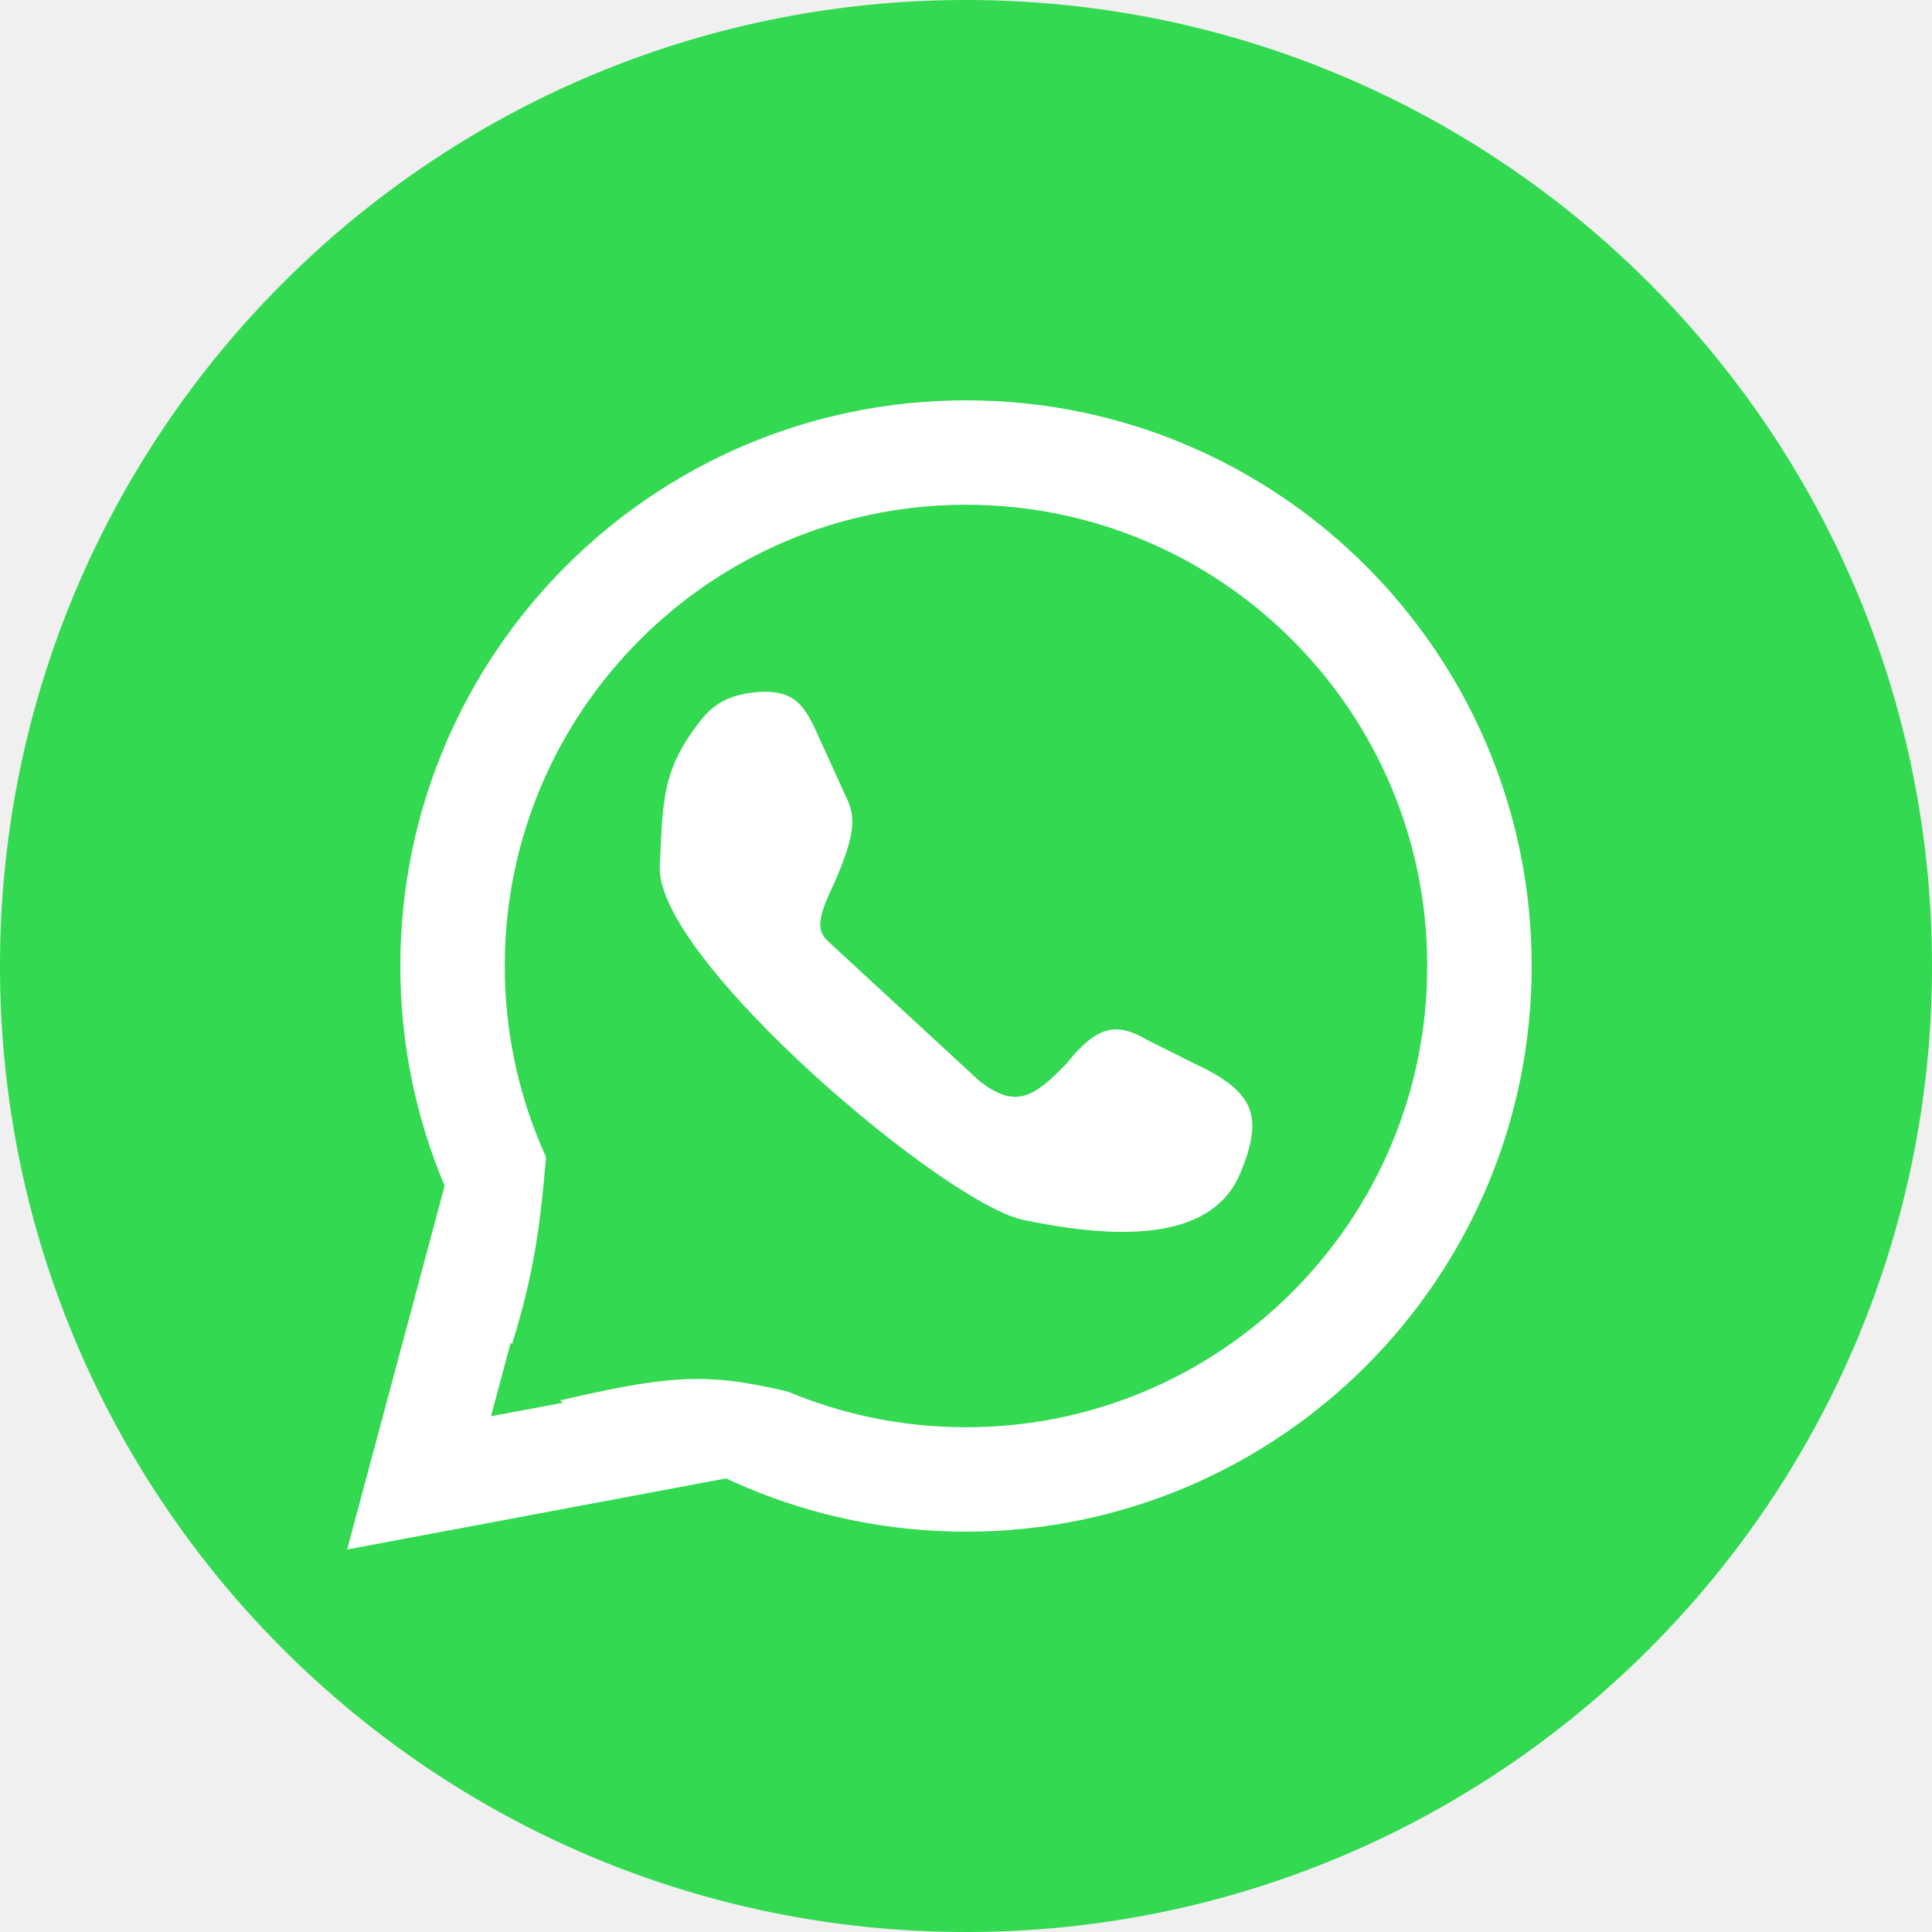
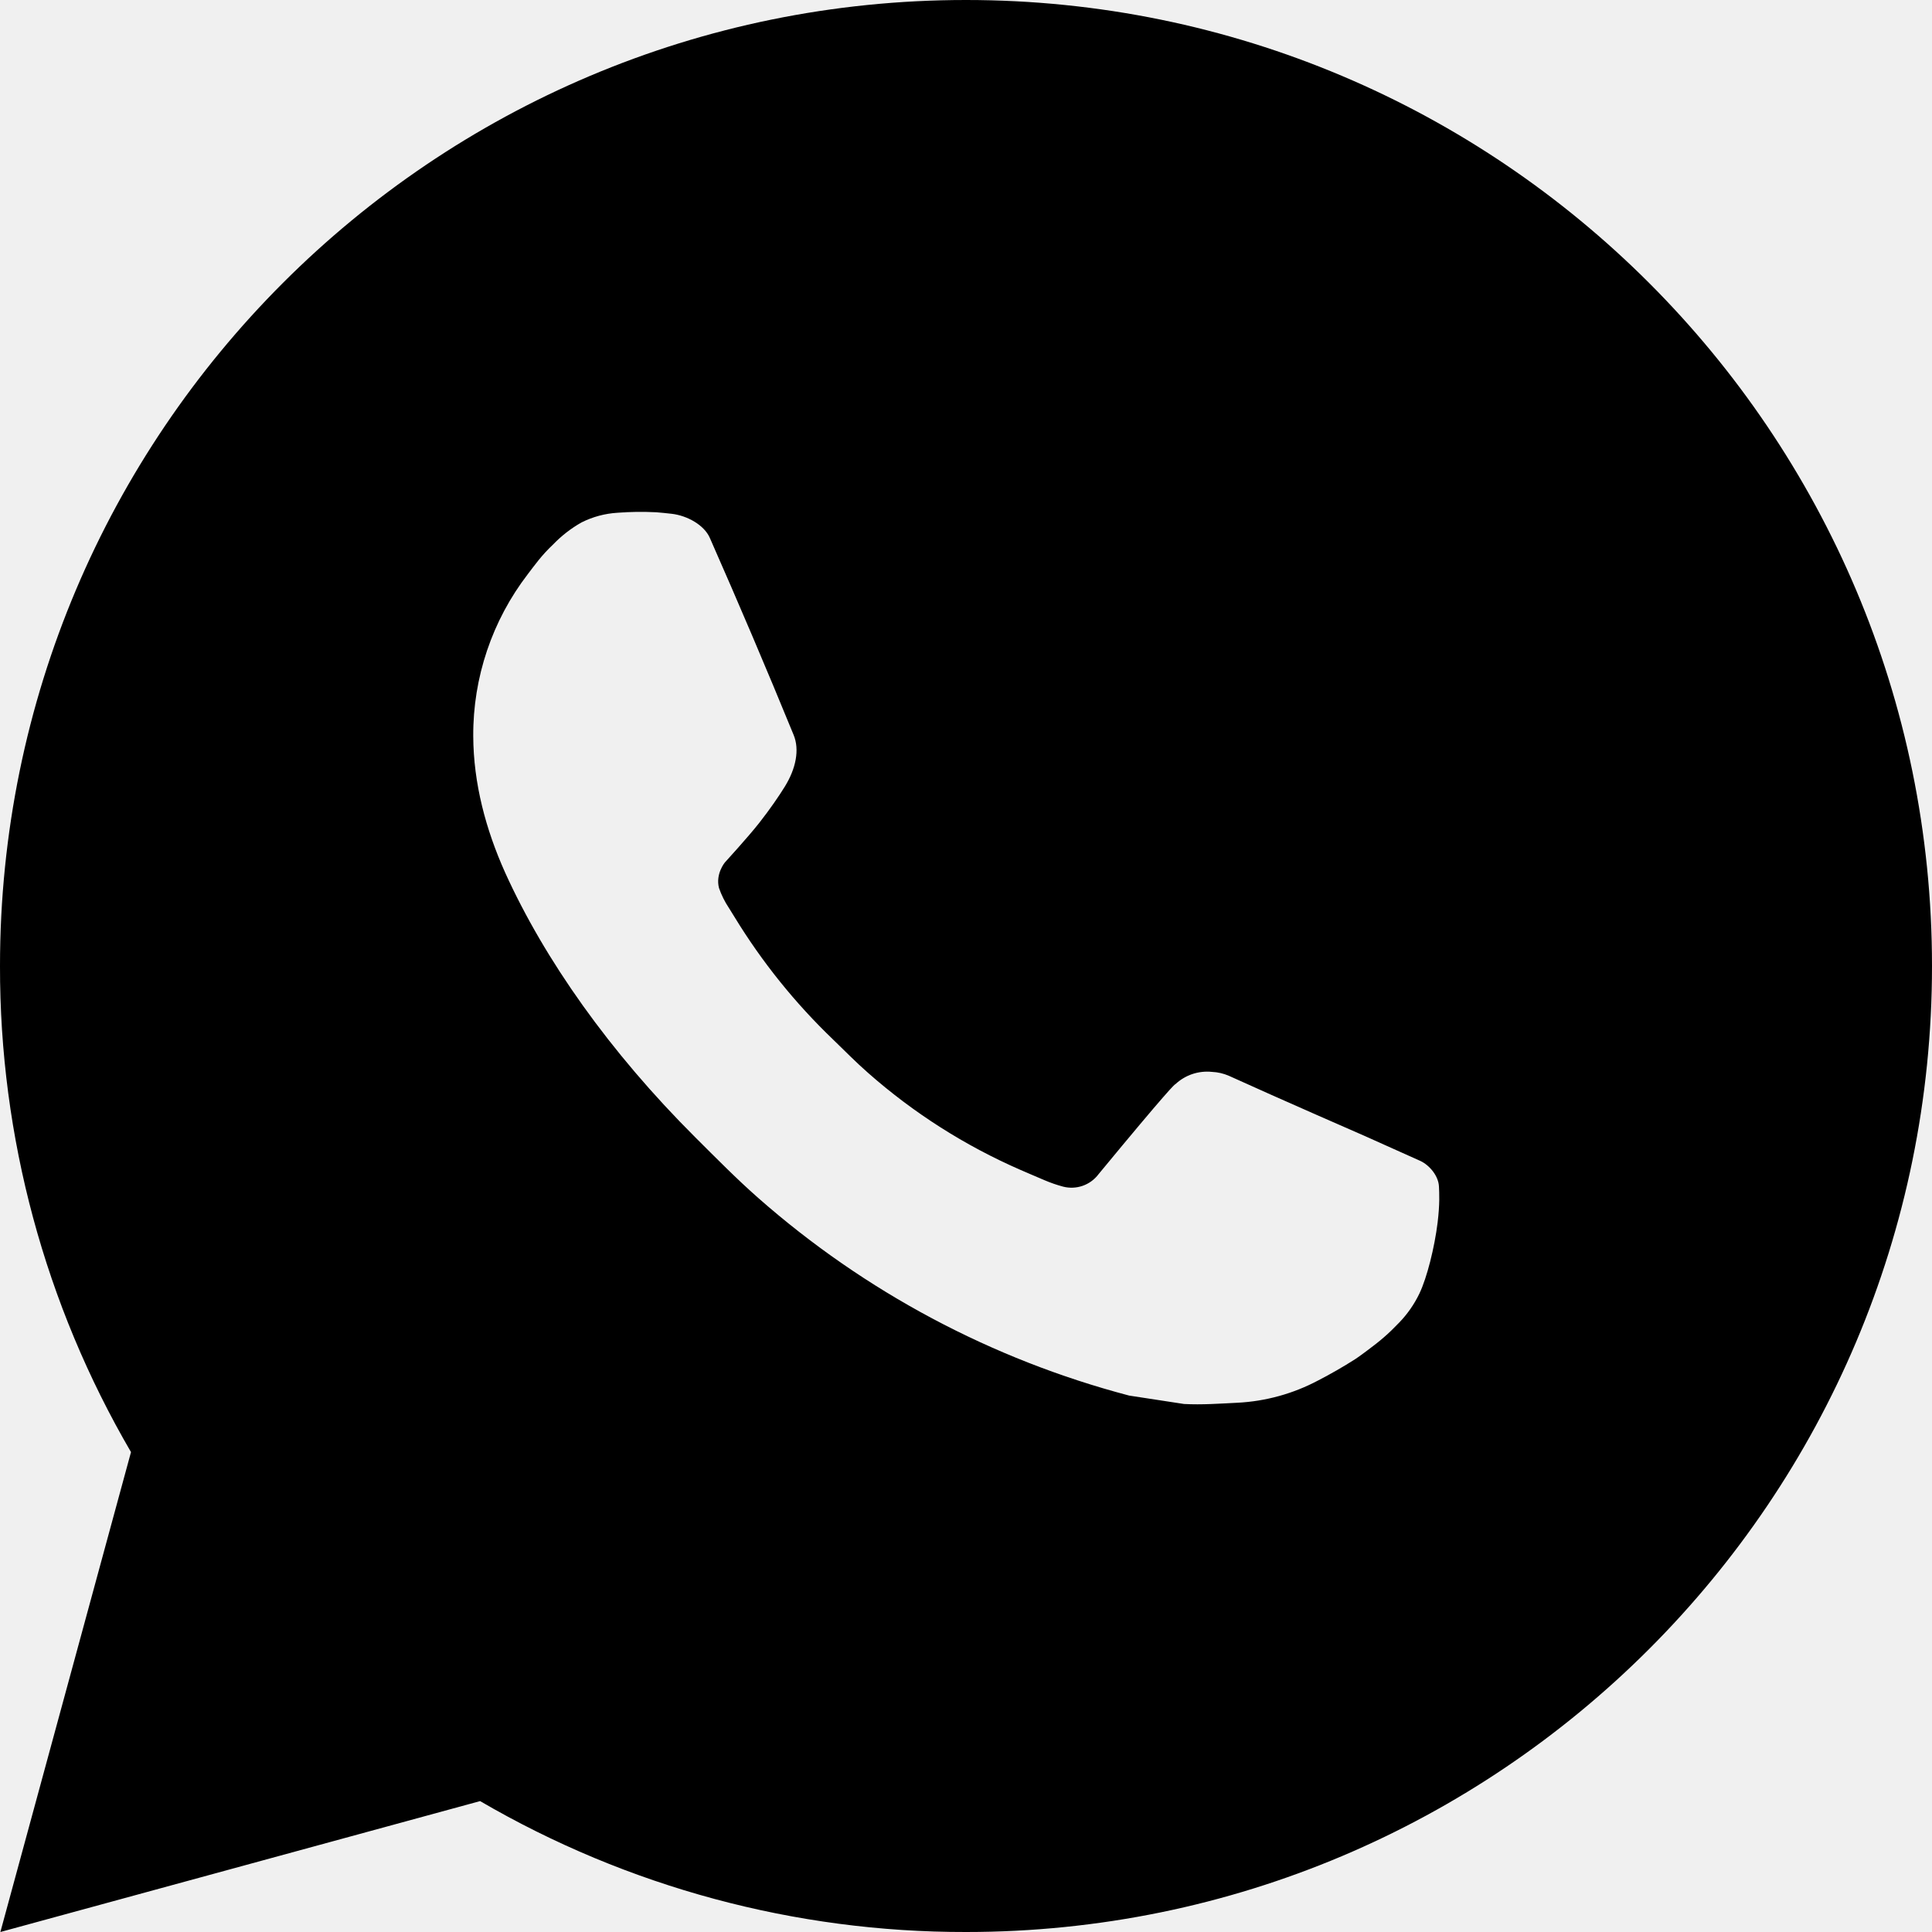
- <svg xmlns="http://www.w3.org/2000/svg" width="111" height="111" viewBox="0 0 111 111" fill="none">
-   <circle cx="55.5" cy="55.5" r="55.5" fill="#33D951" />
-   <circle cx="55.5" cy="55.5" r="29.5" stroke="white" stroke-width="6" />
-   <path d="M24.076 85.196L28.593 68.352C29.832 74.019 34.237 79.669 39.94 82.22L24.076 85.196Z" stroke="white" stroke-width="6" />
-   <path d="M29 78.5C30.948 72.785 31.104 69.439 31.5 65L49.5 81C41.5 79 40.5 78.5 32 80.5L29 78.5Z" fill="#33D951" />
-   <path d="M37.908 49.753C38.083 46.114 38 44.242 40.245 41.408C41.038 40.407 41.963 39.819 43.916 39.739C45.472 39.764 46.121 40.286 46.921 42.076L48.59 45.748C49.203 46.938 49.137 47.963 47.922 50.755C47.016 52.644 46.857 53.44 47.588 54.093L56.267 62.104C58.326 63.716 59.401 63.066 61.274 61.103C63.021 58.934 64.12 58.689 65.948 59.767L68.618 61.103C72.073 62.711 72.624 64.107 71.26 67.403C69.897 70.698 65.72 71.528 58.938 70.115C54.598 69.448 37.595 55.064 37.908 49.753Z" fill="white" />
+ <svg xmlns="http://www.w3.org/2000/svg" width="77" height="77" viewBox="0 0 77 77" fill="none">
+   <path d="M38.5 0C59.764 0 77 17.236 77 38.5C77 59.764 59.764 77 38.5 77C31.696 77.011 25.012 75.21 19.134 71.783L0.015 77L5.221 57.873C1.791 51.994 -0.011 45.307 5.34389e-05 38.5C5.34389e-05 17.236 17.236 0 38.5 0ZM25.379 20.405L24.609 20.436C24.111 20.466 23.624 20.597 23.177 20.821C22.759 21.057 22.378 21.353 22.045 21.699C21.583 22.134 21.321 22.511 21.04 22.877C19.616 24.728 18.849 27.001 18.861 29.337C18.869 31.224 19.362 33.06 20.132 34.777C21.706 38.25 24.297 41.926 27.716 45.334C28.54 46.154 29.349 46.978 30.219 47.744C34.467 51.484 39.529 54.181 45.003 55.621L47.19 55.956C47.902 55.994 48.614 55.941 49.33 55.906C50.451 55.848 51.546 55.544 52.537 55.017C53.041 54.757 53.533 54.474 54.012 54.169C54.012 54.169 54.177 54.062 54.493 53.823C55.013 53.438 55.332 53.165 55.763 52.714C56.083 52.383 56.36 51.994 56.572 51.551C56.872 50.924 57.172 49.727 57.296 48.729C57.388 47.967 57.361 47.551 57.35 47.293C57.334 46.881 56.992 46.454 56.618 46.273L54.377 45.268C54.377 45.268 51.028 43.809 48.98 42.877C48.765 42.784 48.536 42.73 48.302 42.72C48.039 42.693 47.773 42.722 47.522 42.806C47.27 42.891 47.041 43.028 46.847 43.209C46.828 43.201 46.57 43.42 43.786 46.793C43.626 47.008 43.406 47.17 43.154 47.259C42.902 47.348 42.628 47.36 42.369 47.293C42.118 47.226 41.873 47.141 41.634 47.039C41.157 46.839 40.991 46.762 40.664 46.623C38.454 45.659 36.408 44.356 34.6 42.762C34.115 42.338 33.664 41.876 33.202 41.43C31.688 39.979 30.368 38.338 29.275 36.548L29.048 36.182C28.885 35.937 28.753 35.671 28.656 35.393C28.509 34.827 28.89 34.373 28.89 34.373C28.89 34.373 29.826 33.349 30.261 32.794C30.684 32.255 31.043 31.732 31.274 31.358C31.728 30.627 31.87 29.876 31.632 29.295C30.554 26.661 29.437 24.039 28.29 21.437C28.063 20.921 27.389 20.551 26.777 20.478C26.569 20.455 26.361 20.432 26.153 20.416C25.636 20.391 25.118 20.396 24.602 20.432L25.379 20.405Z" fill="black" />
</svg>
